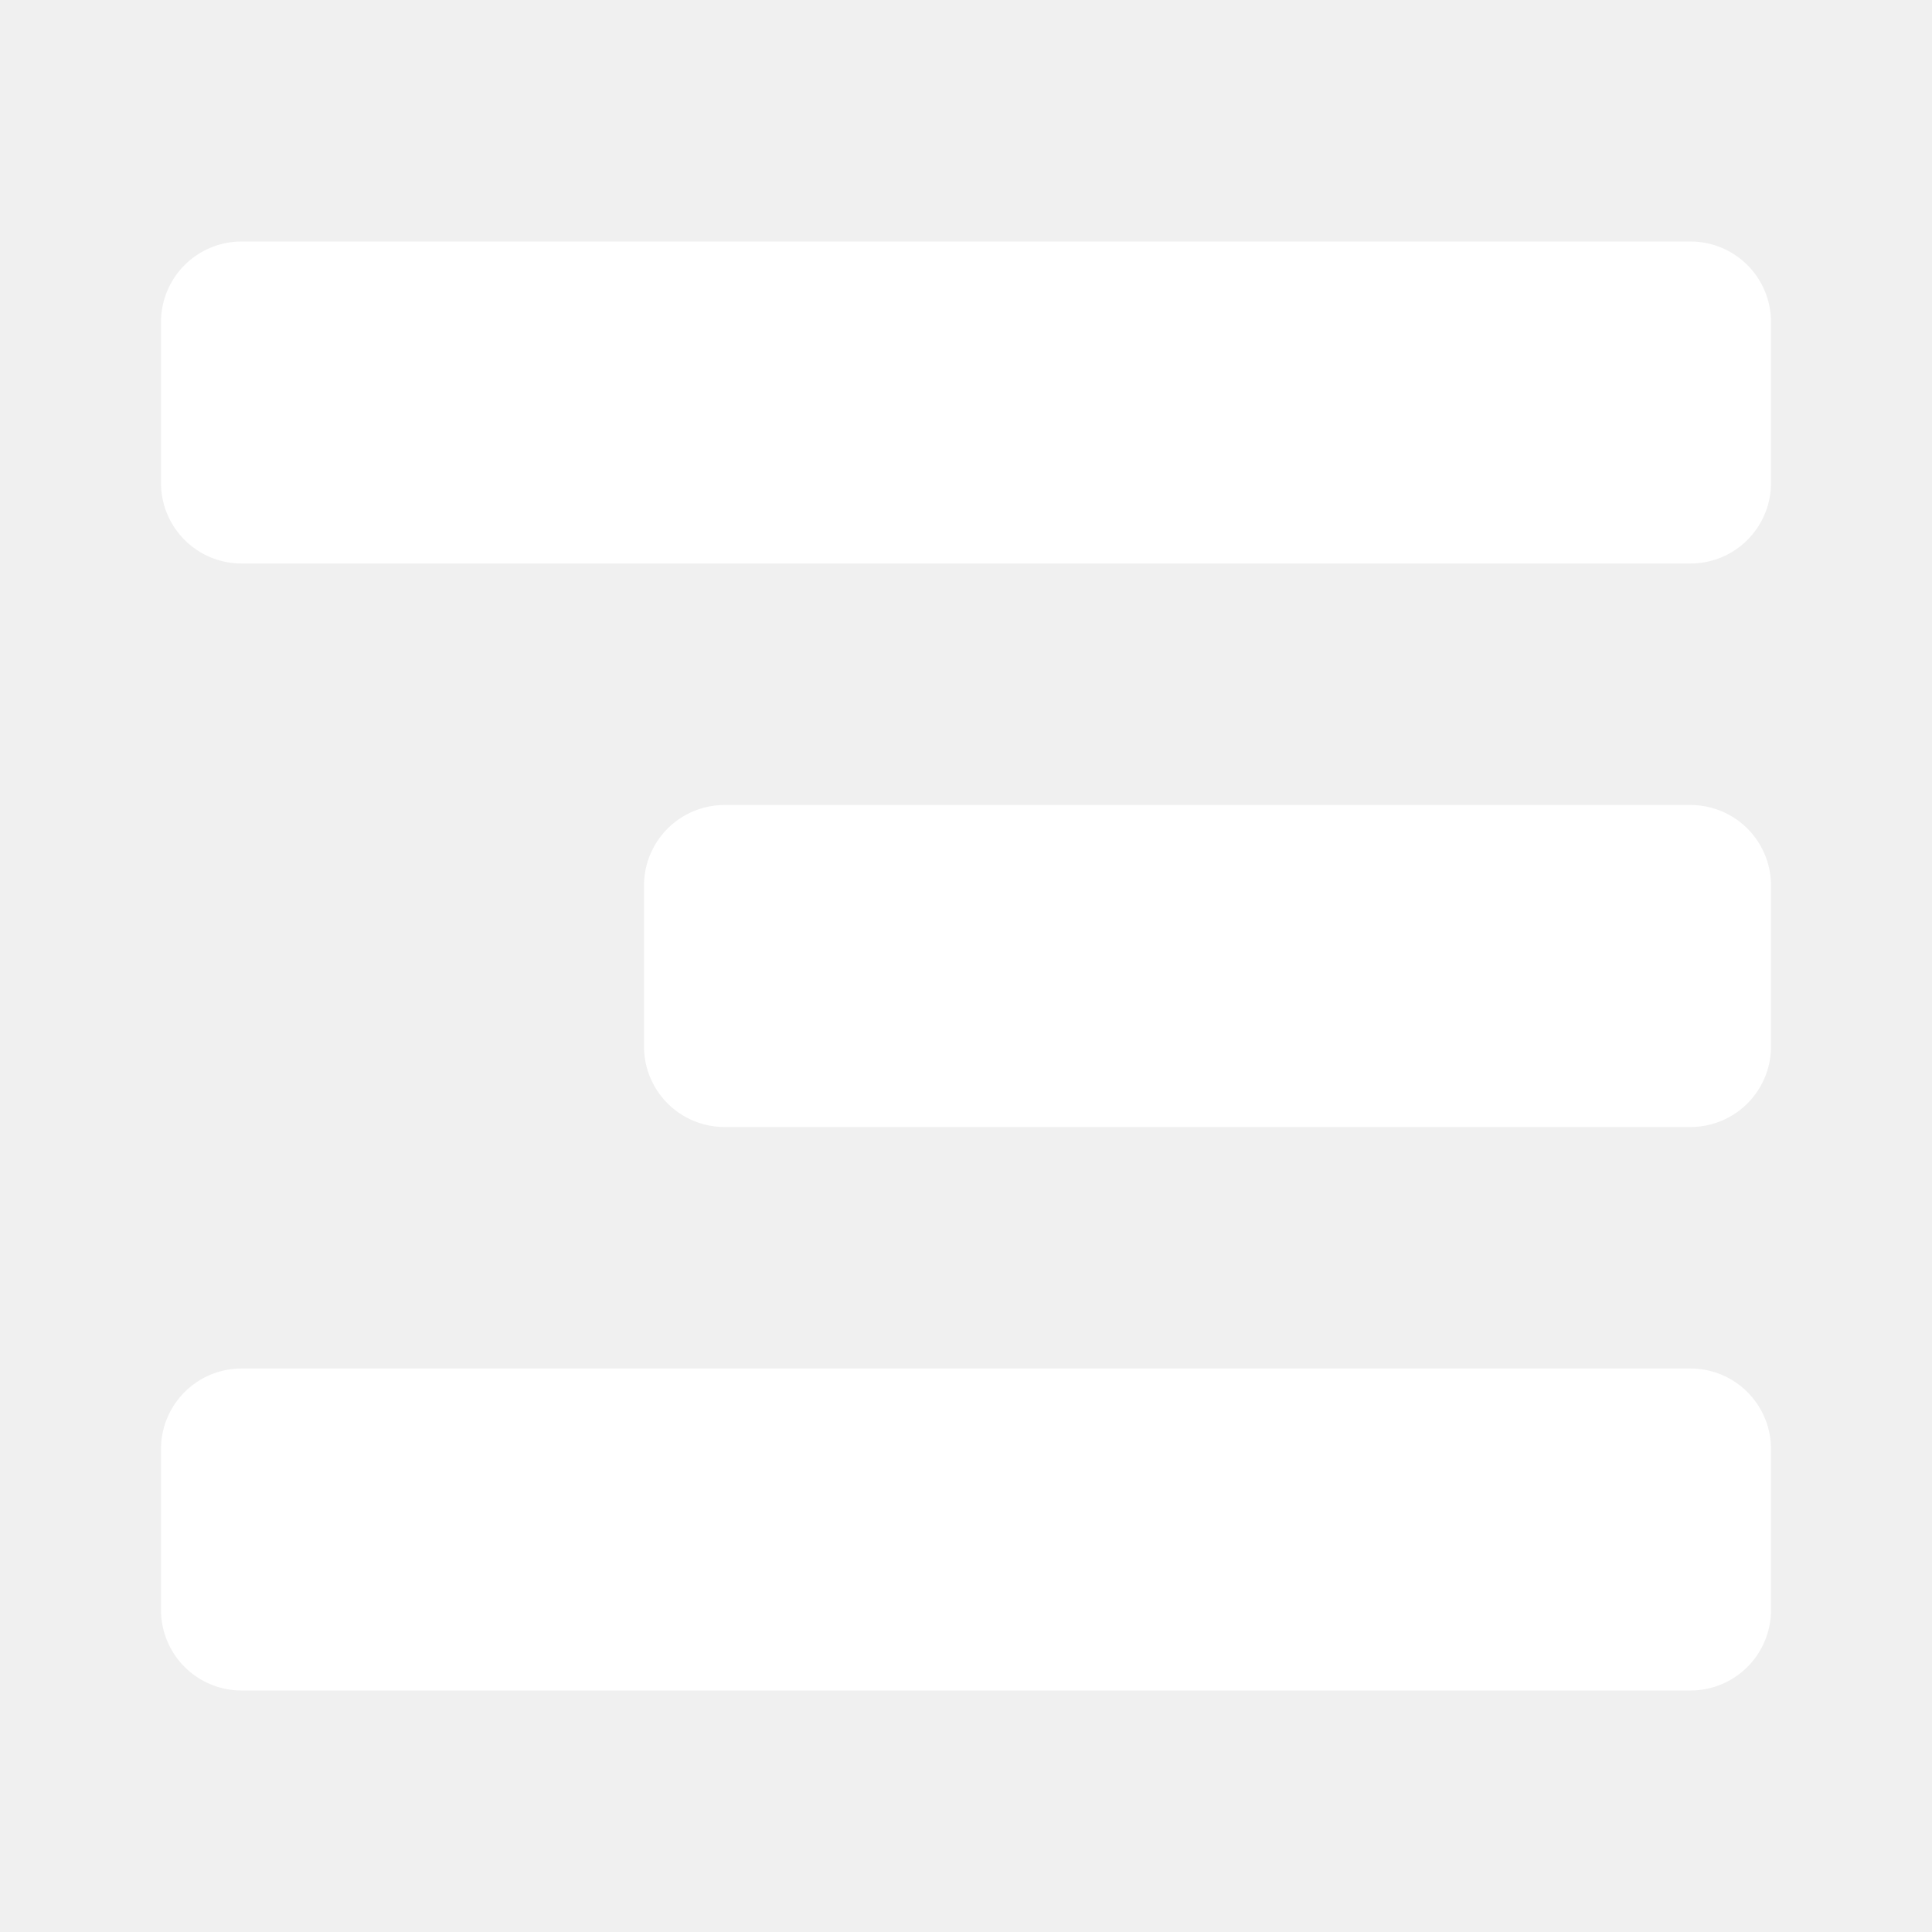
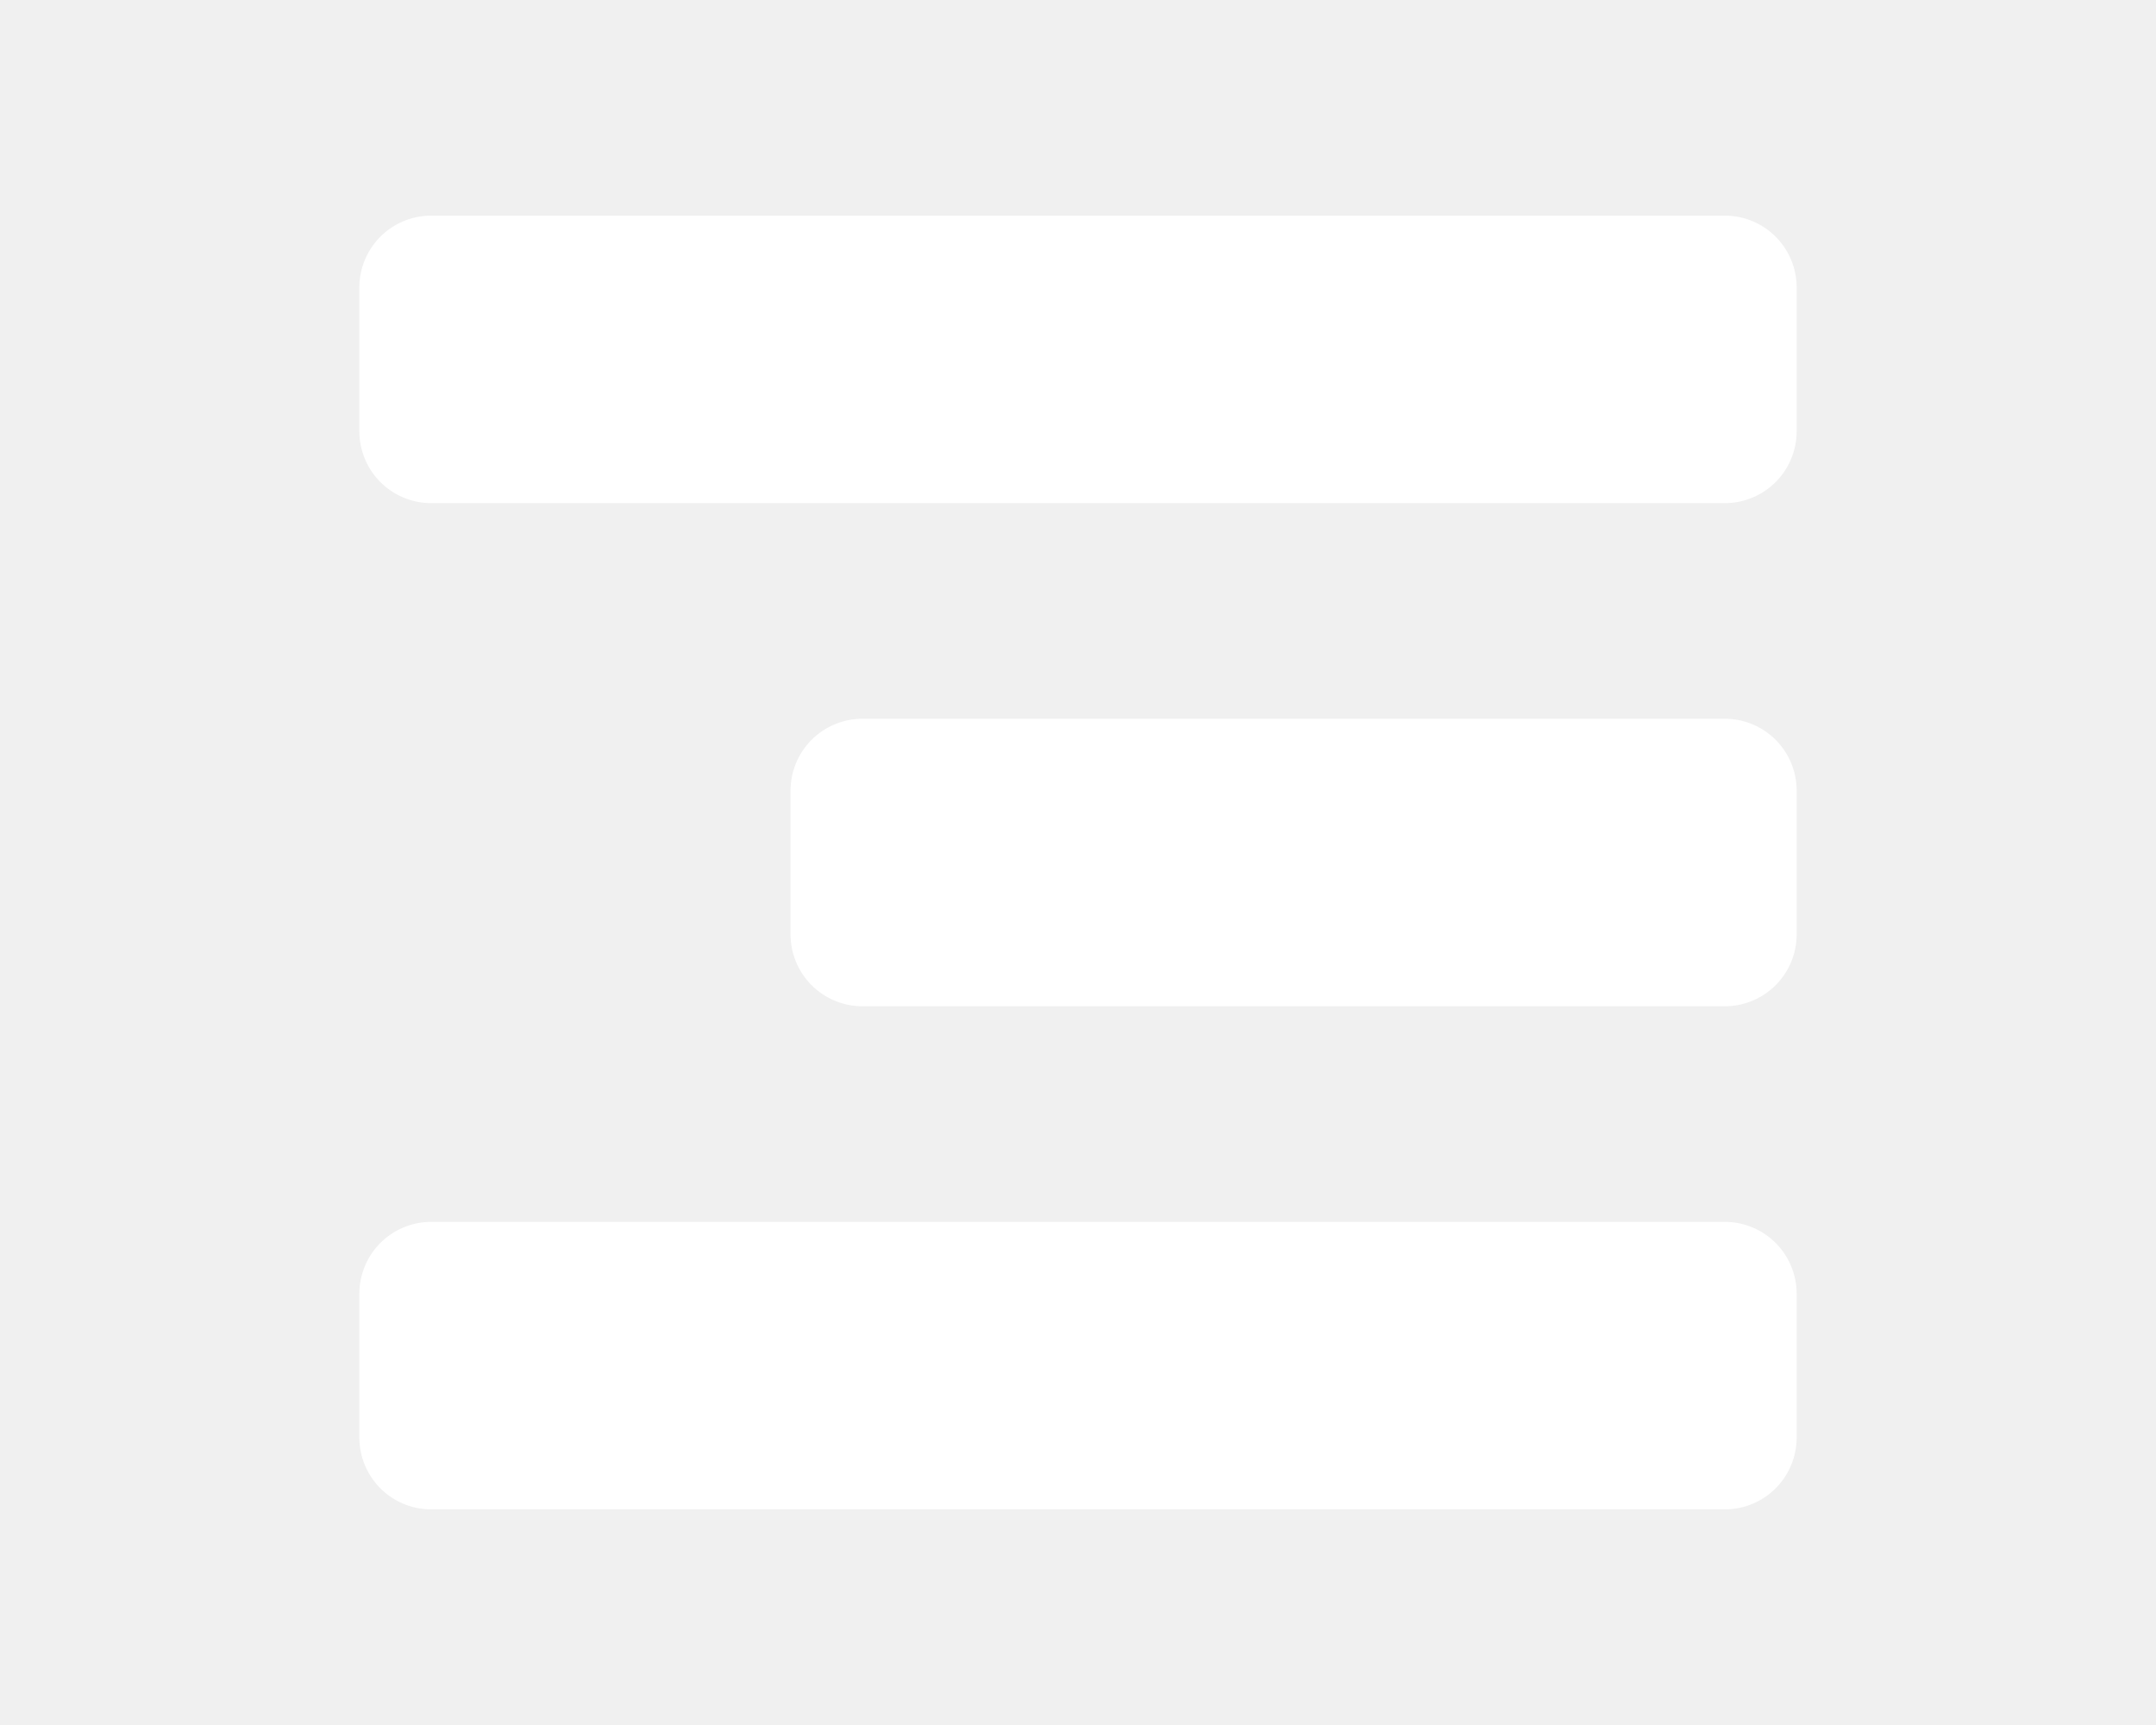
- <svg xmlns="http://www.w3.org/2000/svg" width="50" height="50" viewBox="0 0 24 24" fill="none">
+ <svg xmlns="http://www.w3.org/2000/svg" width="50" height="40" viewBox="0 0 24 24" fill="none">
  <path d="M3 4H21V6H3V4ZM9 11H21V13H9V11ZM3 18H21V20H3V18Z" stroke="white" stroke-width="2" stroke-linecap="round" stroke-linejoin="round" />
</svg>
